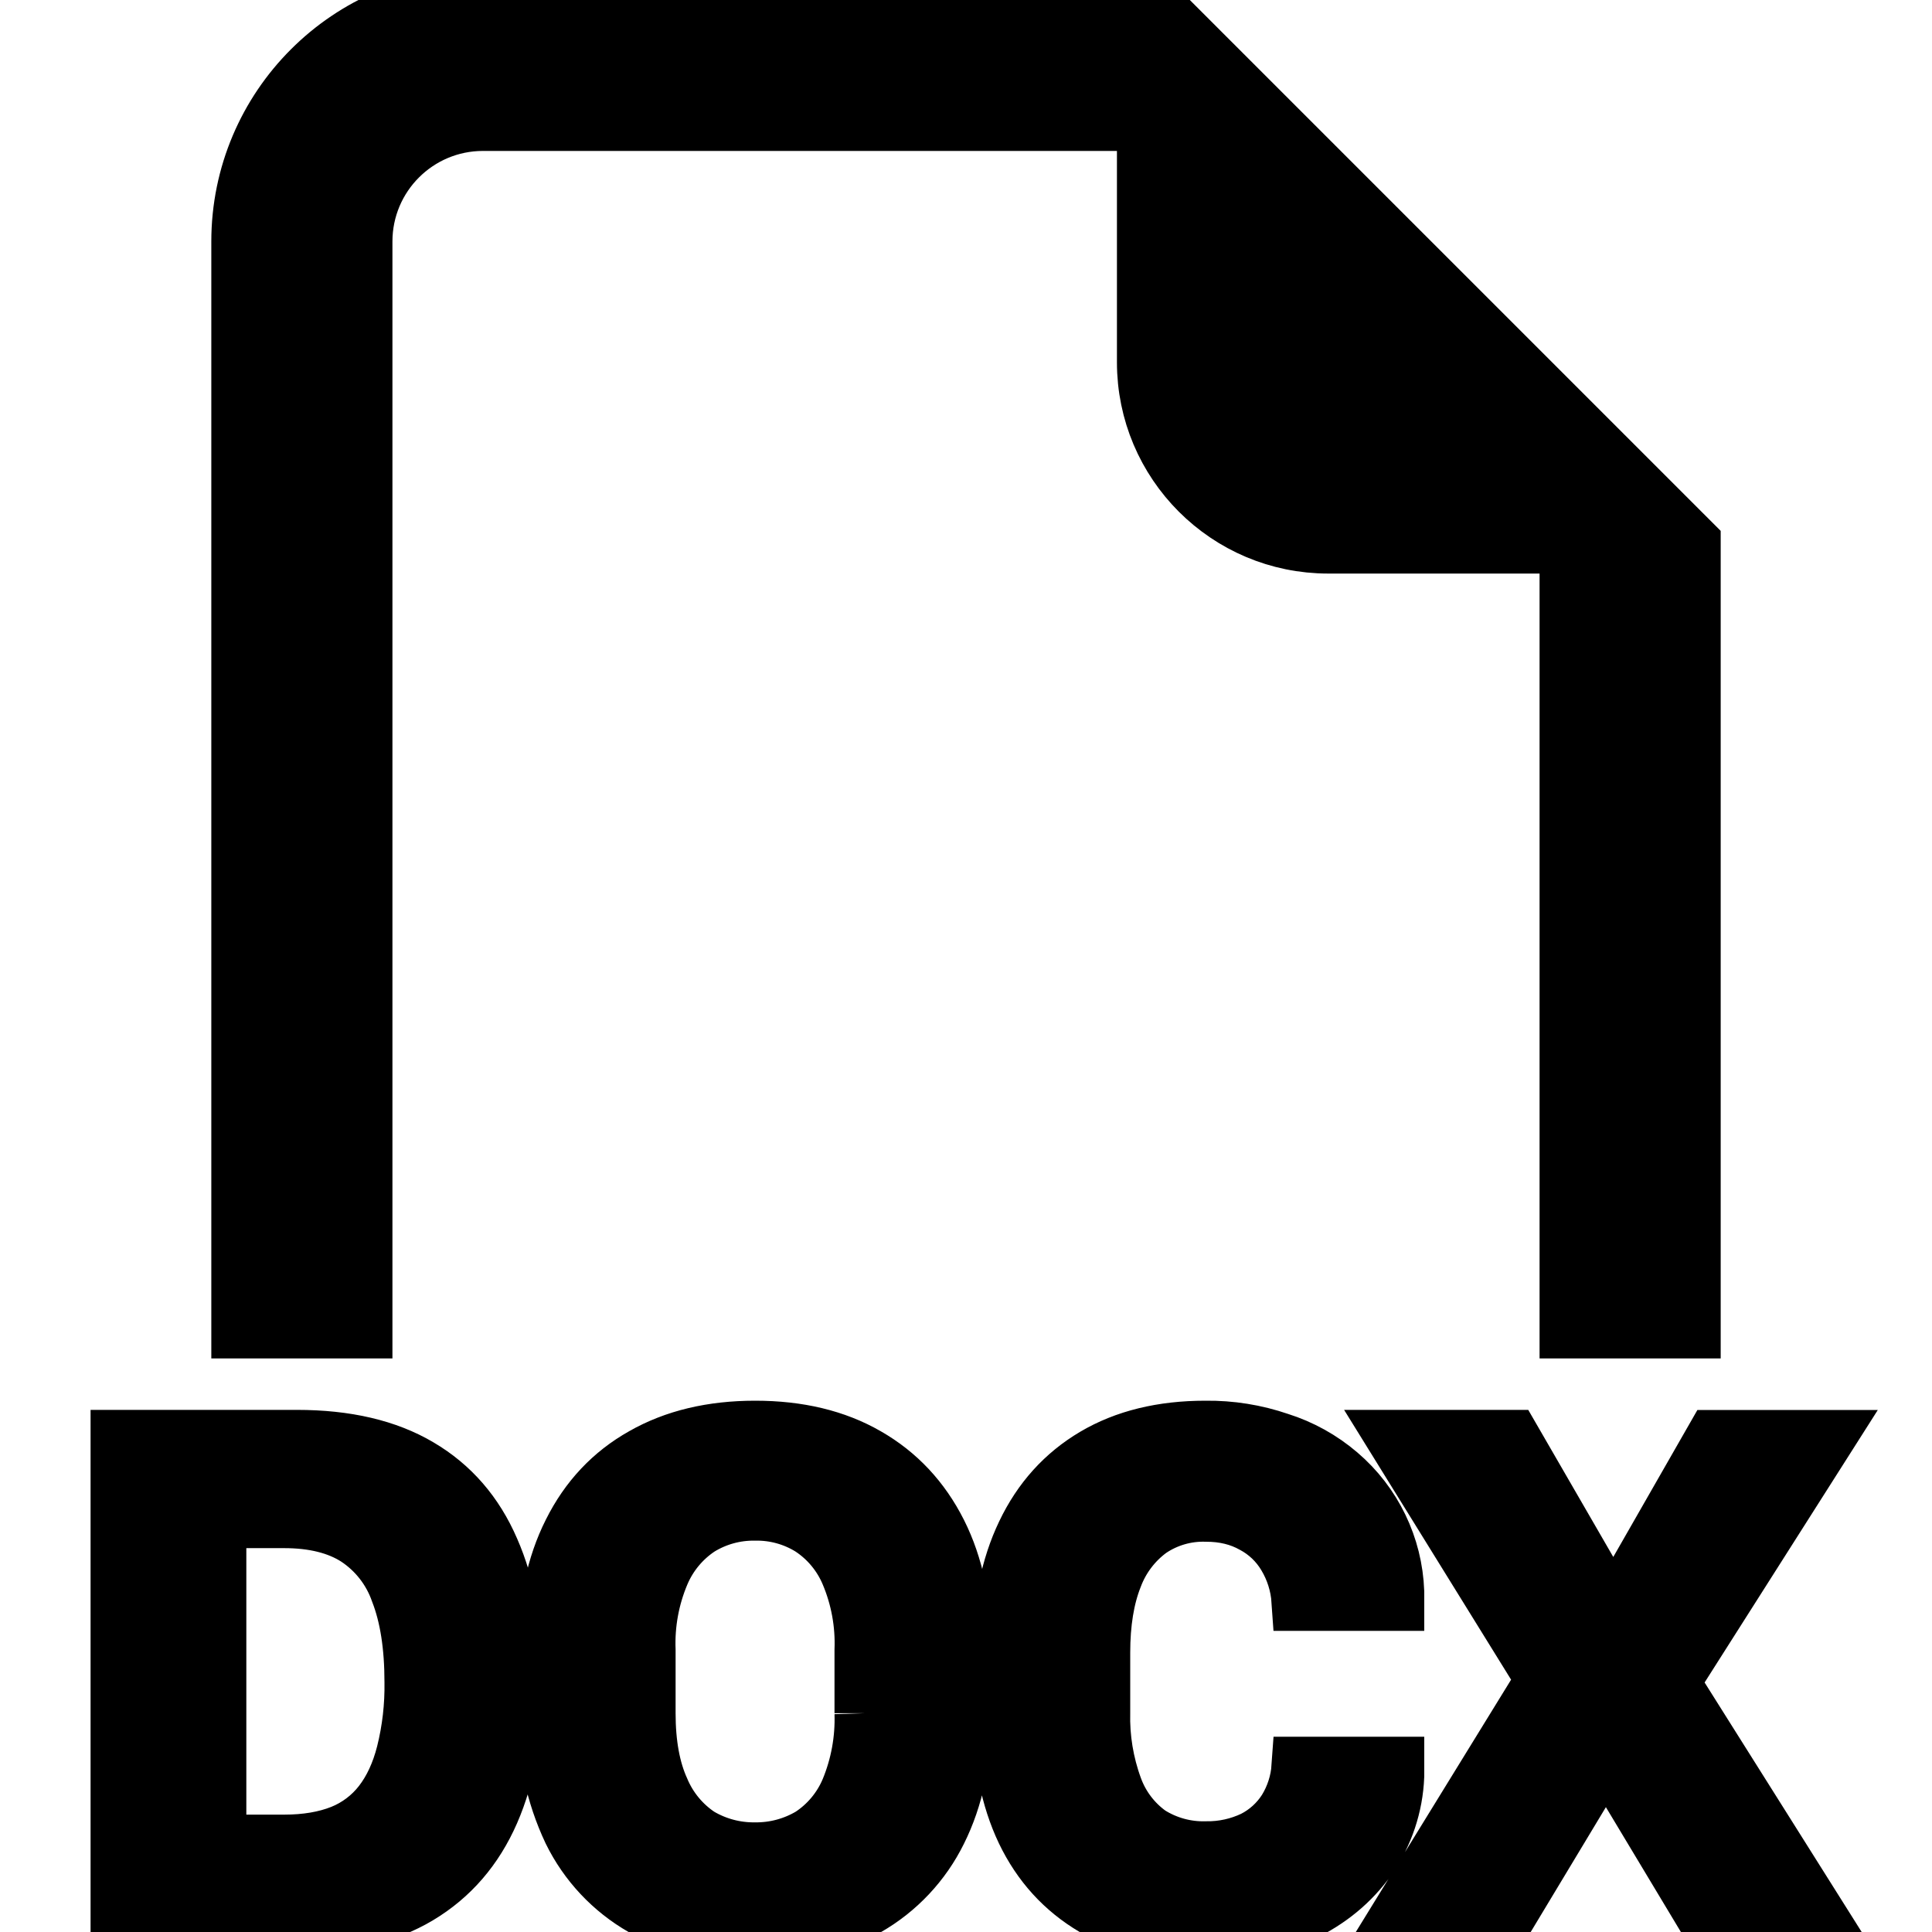
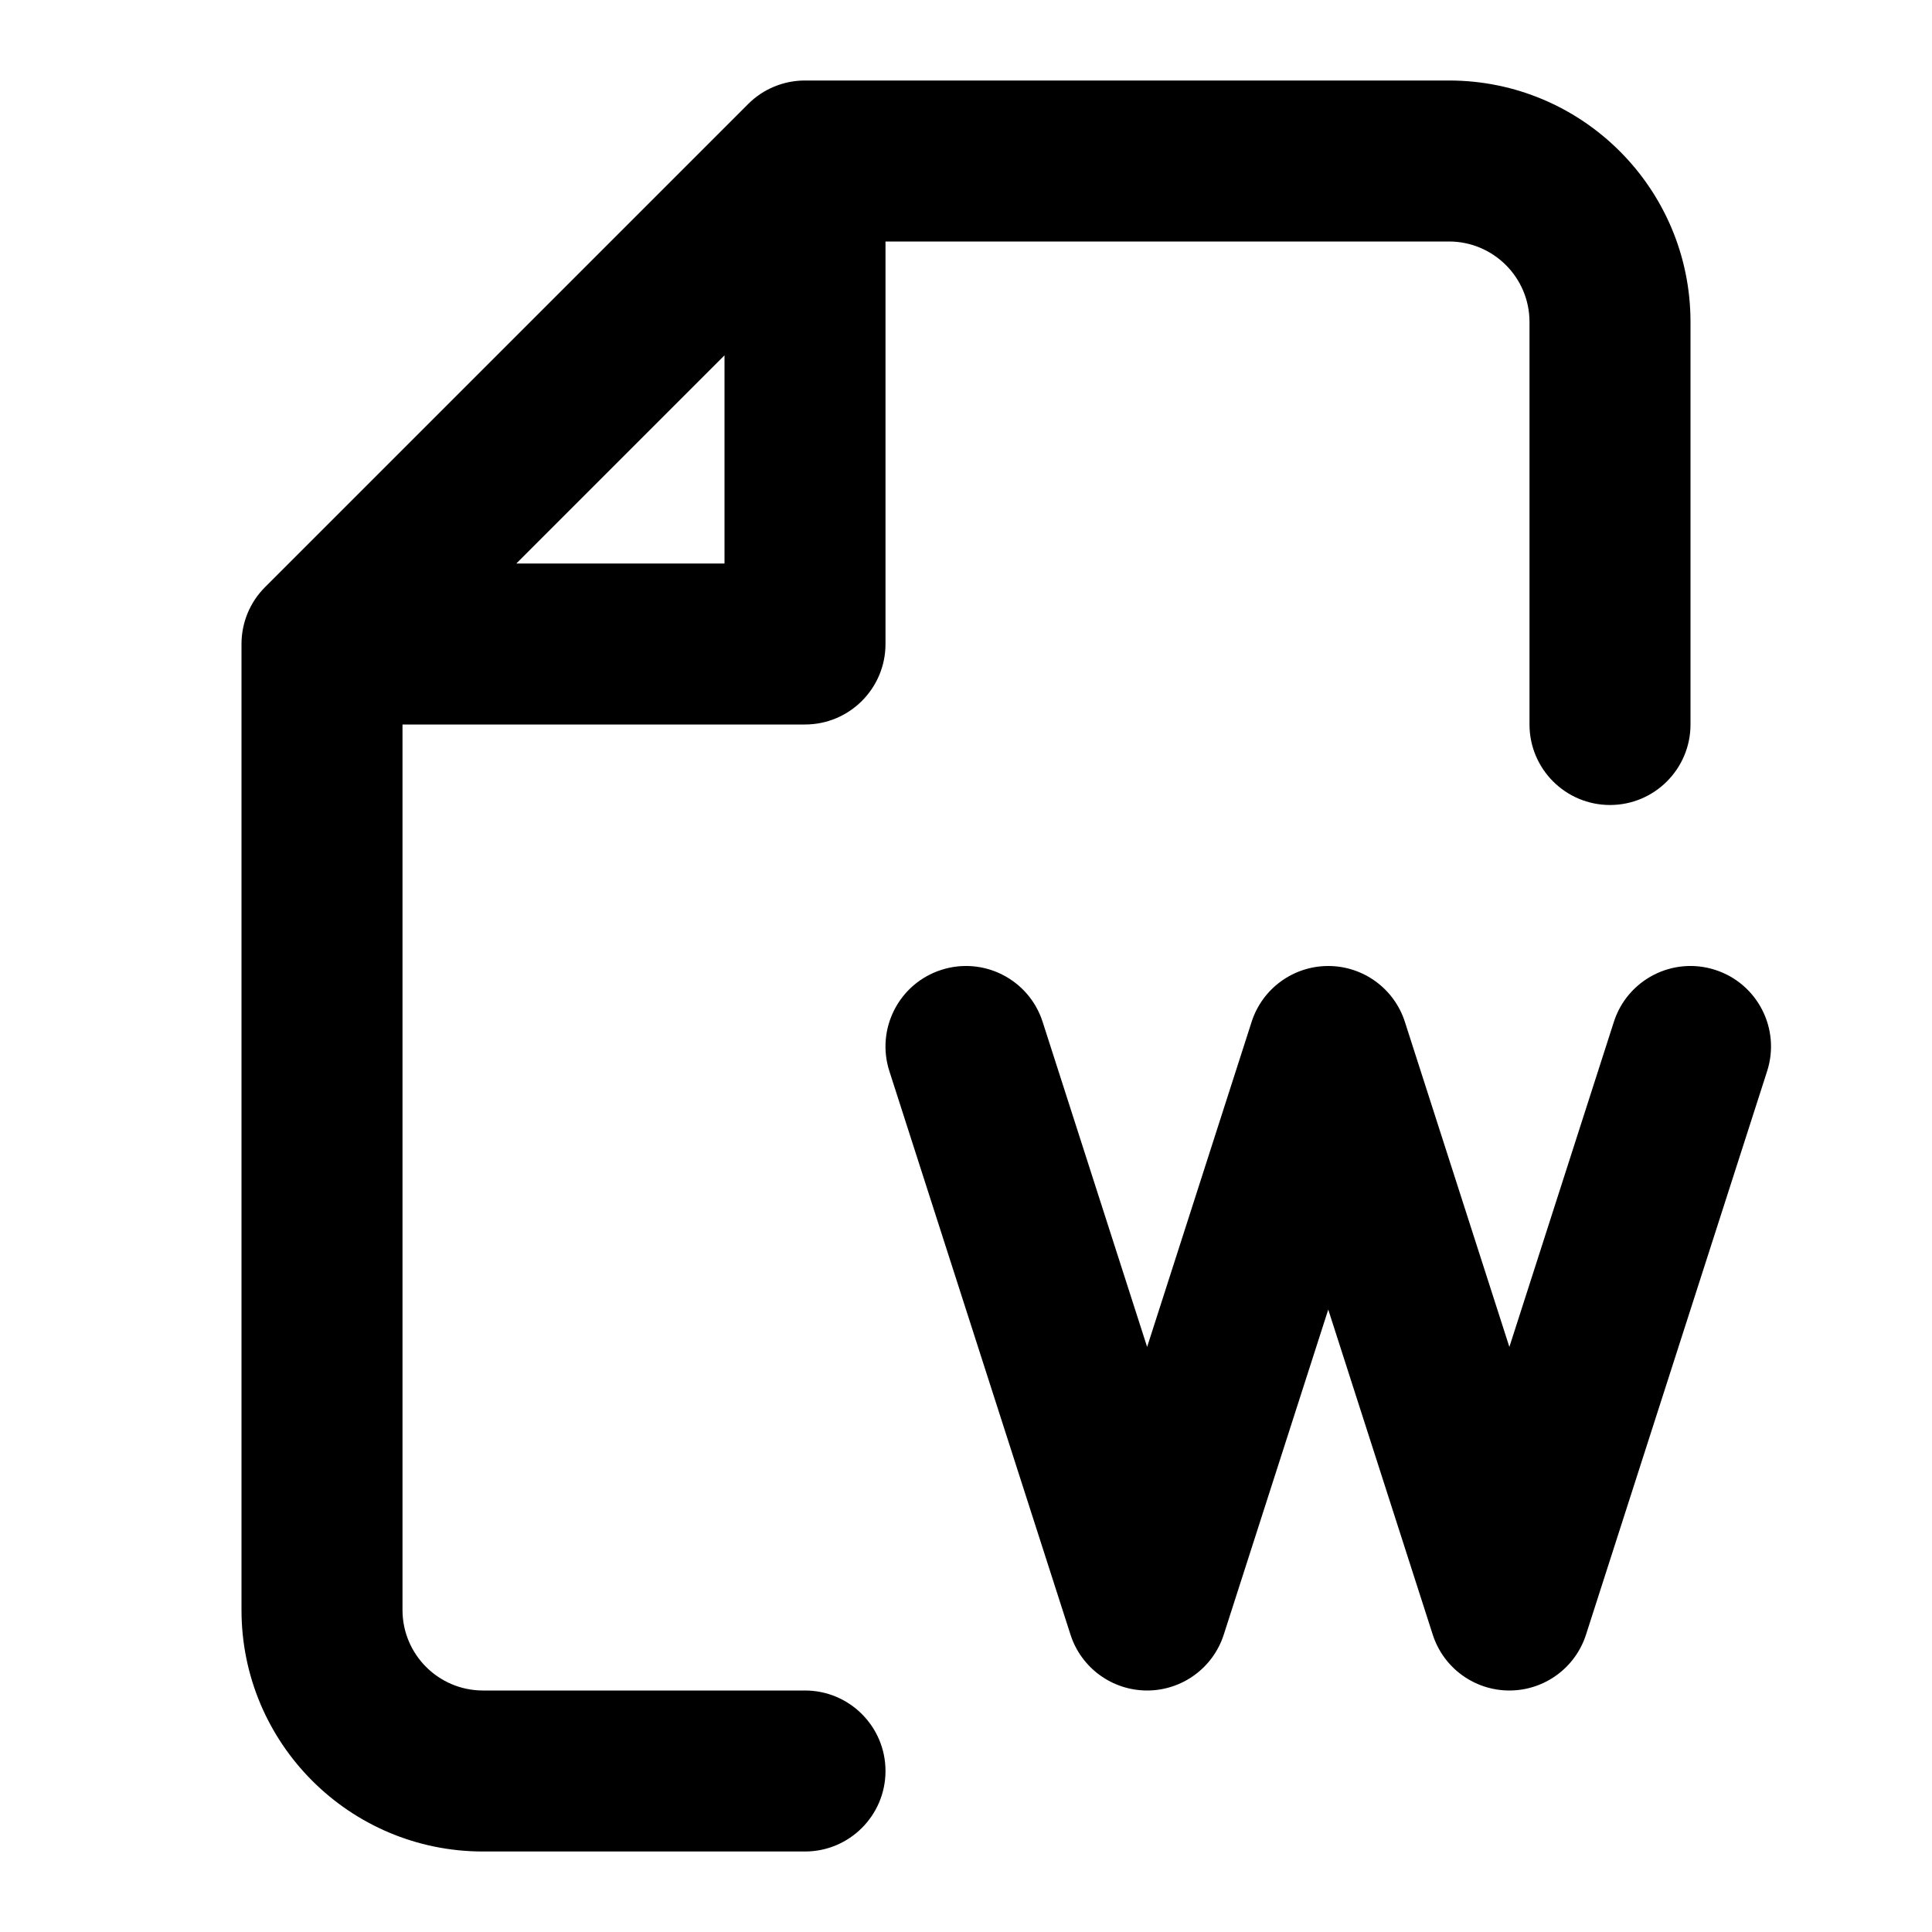
- <svg xmlns="http://www.w3.org/2000/svg" width="16" height="16" viewBox="0 0 16 16" fill="none" stroke="currentColor" stroke-width="0.5">
-   <path fill="currentColor" fill-rule="evenodd" d="M14 4.5V11h-1V4.5h-2A1.5 1.5 0 0 1 9.5 3V1H4a1 1 0 0 0-1 1v9H2V2a2 2 0 0 1 2-2h5.5zm-6.839 9.688v-.522a1.5 1.5 0 0 0-.117-.641a.86.86 0 0 0-.322-.387a.86.86 0 0 0-.469-.129a.87.87 0 0 0-.471.13a.87.87 0 0 0-.32.386a1.5 1.5 0 0 0-.117.641v.522q0 .384.117.641a.87.87 0 0 0 .32.387a.9.9 0 0 0 .471.126a.9.9 0 0 0 .469-.126a.86.86 0 0 0 .322-.386a1.55 1.55 0 0 0 .117-.642m.803-.516v.513q0 .563-.205.973a1.47 1.47 0 0 1-.589.627q-.381.216-.917.216a1.86 1.86 0 0 1-.92-.216a1.46 1.46 0 0 1-.589-.627a2.15 2.15 0 0 1-.205-.973v-.513q0-.569.205-.975q.205-.411.59-.627q.386-.22.92-.22q.535 0 .916.22q.383.219.59.63q.204.406.204.972M1 15.925v-3.999h1.459q.609 0 1.005.235q.396.233.589.68q.196.445.196 1.074q0 .634-.196 1.084q-.197.451-.595.689q-.396.237-.999.237zm1.354-3.354H1.79v2.707h.563q.277 0 .483-.082a.8.8 0 0 0 .334-.252q.132-.17.196-.422a2.3 2.3 0 0 0 .068-.592q0-.45-.118-.753a.9.9 0 0 0-.354-.454q-.237-.152-.61-.152Zm6.756 1.116q0-.373.103-.633a.87.87 0 0 1 .301-.398a.8.8 0 0 1 .475-.138q.225 0 .398.097a.7.7 0 0 1 .273.26a.85.85 0 0 1 .12.381h.765v-.073a1.33 1.33 0 0 0-.466-.964a1.4 1.4 0 0 0-.49-.272a1.8 1.8 0 0 0-.606-.097q-.534 0-.911.223q-.375.222-.571.633q-.197.41-.197.978v.498q0 .568.194.976q.195.406.571.627q.375.216.914.216q.44 0 .785-.164t.551-.454a1.27 1.27 0 0 0 .226-.674v-.076h-.765a.8.8 0 0 1-.117.364a.7.7 0 0 1-.273.248a.9.9 0 0 1-.401.088a.85.85 0 0 1-.478-.131a.83.83 0 0 1-.298-.393a1.7 1.7 0 0 1-.103-.627zm5.092-1.76h.894l-1.275 2.006l1.254 1.992h-.908l-.85-1.415h-.035l-.852 1.415h-.862l1.24-2.015l-1.228-1.984h.932l.832 1.439h.035z" />
+ <svg xmlns="http://www.w3.org/2000/svg" viewBox="0 0 24 24" fill="none">
+   <path fill-rule="evenodd" clip-rule="evenodd" d="M10 1C9.735 1 9.48 1.105 9.293 1.293L3.293 7.293C3.105 7.48 3 7.735 3 8V20C3 21.657 4.343 23 6 23H10C10.552 23 11 22.552 11 22C11 21.448 10.552 21 10 21H6C5.448 21 5 20.552 5 20V9H10C10.552 9 11 8.552 11 8V3H18C18.552 3 19 3.448 19 4V9C19 9.552 19.448 10 20 10C20.552 10 21 9.552 21 9V4C21 2.343 19.657 1 18 1H10ZM9 7H6.414L9 4.414V7ZM12.952 12.694C12.783 12.168 12.22 11.879 11.694 12.048C11.168 12.217 10.879 12.78 11.048 13.306L13.298 20.306C13.431 20.72 13.816 21 14.25 21C14.684 21 15.069 20.72 15.202 20.306L16.5 16.268L17.798 20.306C17.931 20.72 18.316 21 18.75 21C19.184 21 19.569 20.72 19.702 20.306L21.952 13.306C22.121 12.78 21.832 12.217 21.306 12.048C20.78 11.879 20.217 12.168 20.048 12.694L18.75 16.732L17.452 12.694C17.319 12.28 16.934 12 16.5 12C16.066 12 15.681 12.28 15.548 12.694L14.25 16.732L12.952 12.694Z" fill="currentColor" />
</svg>
